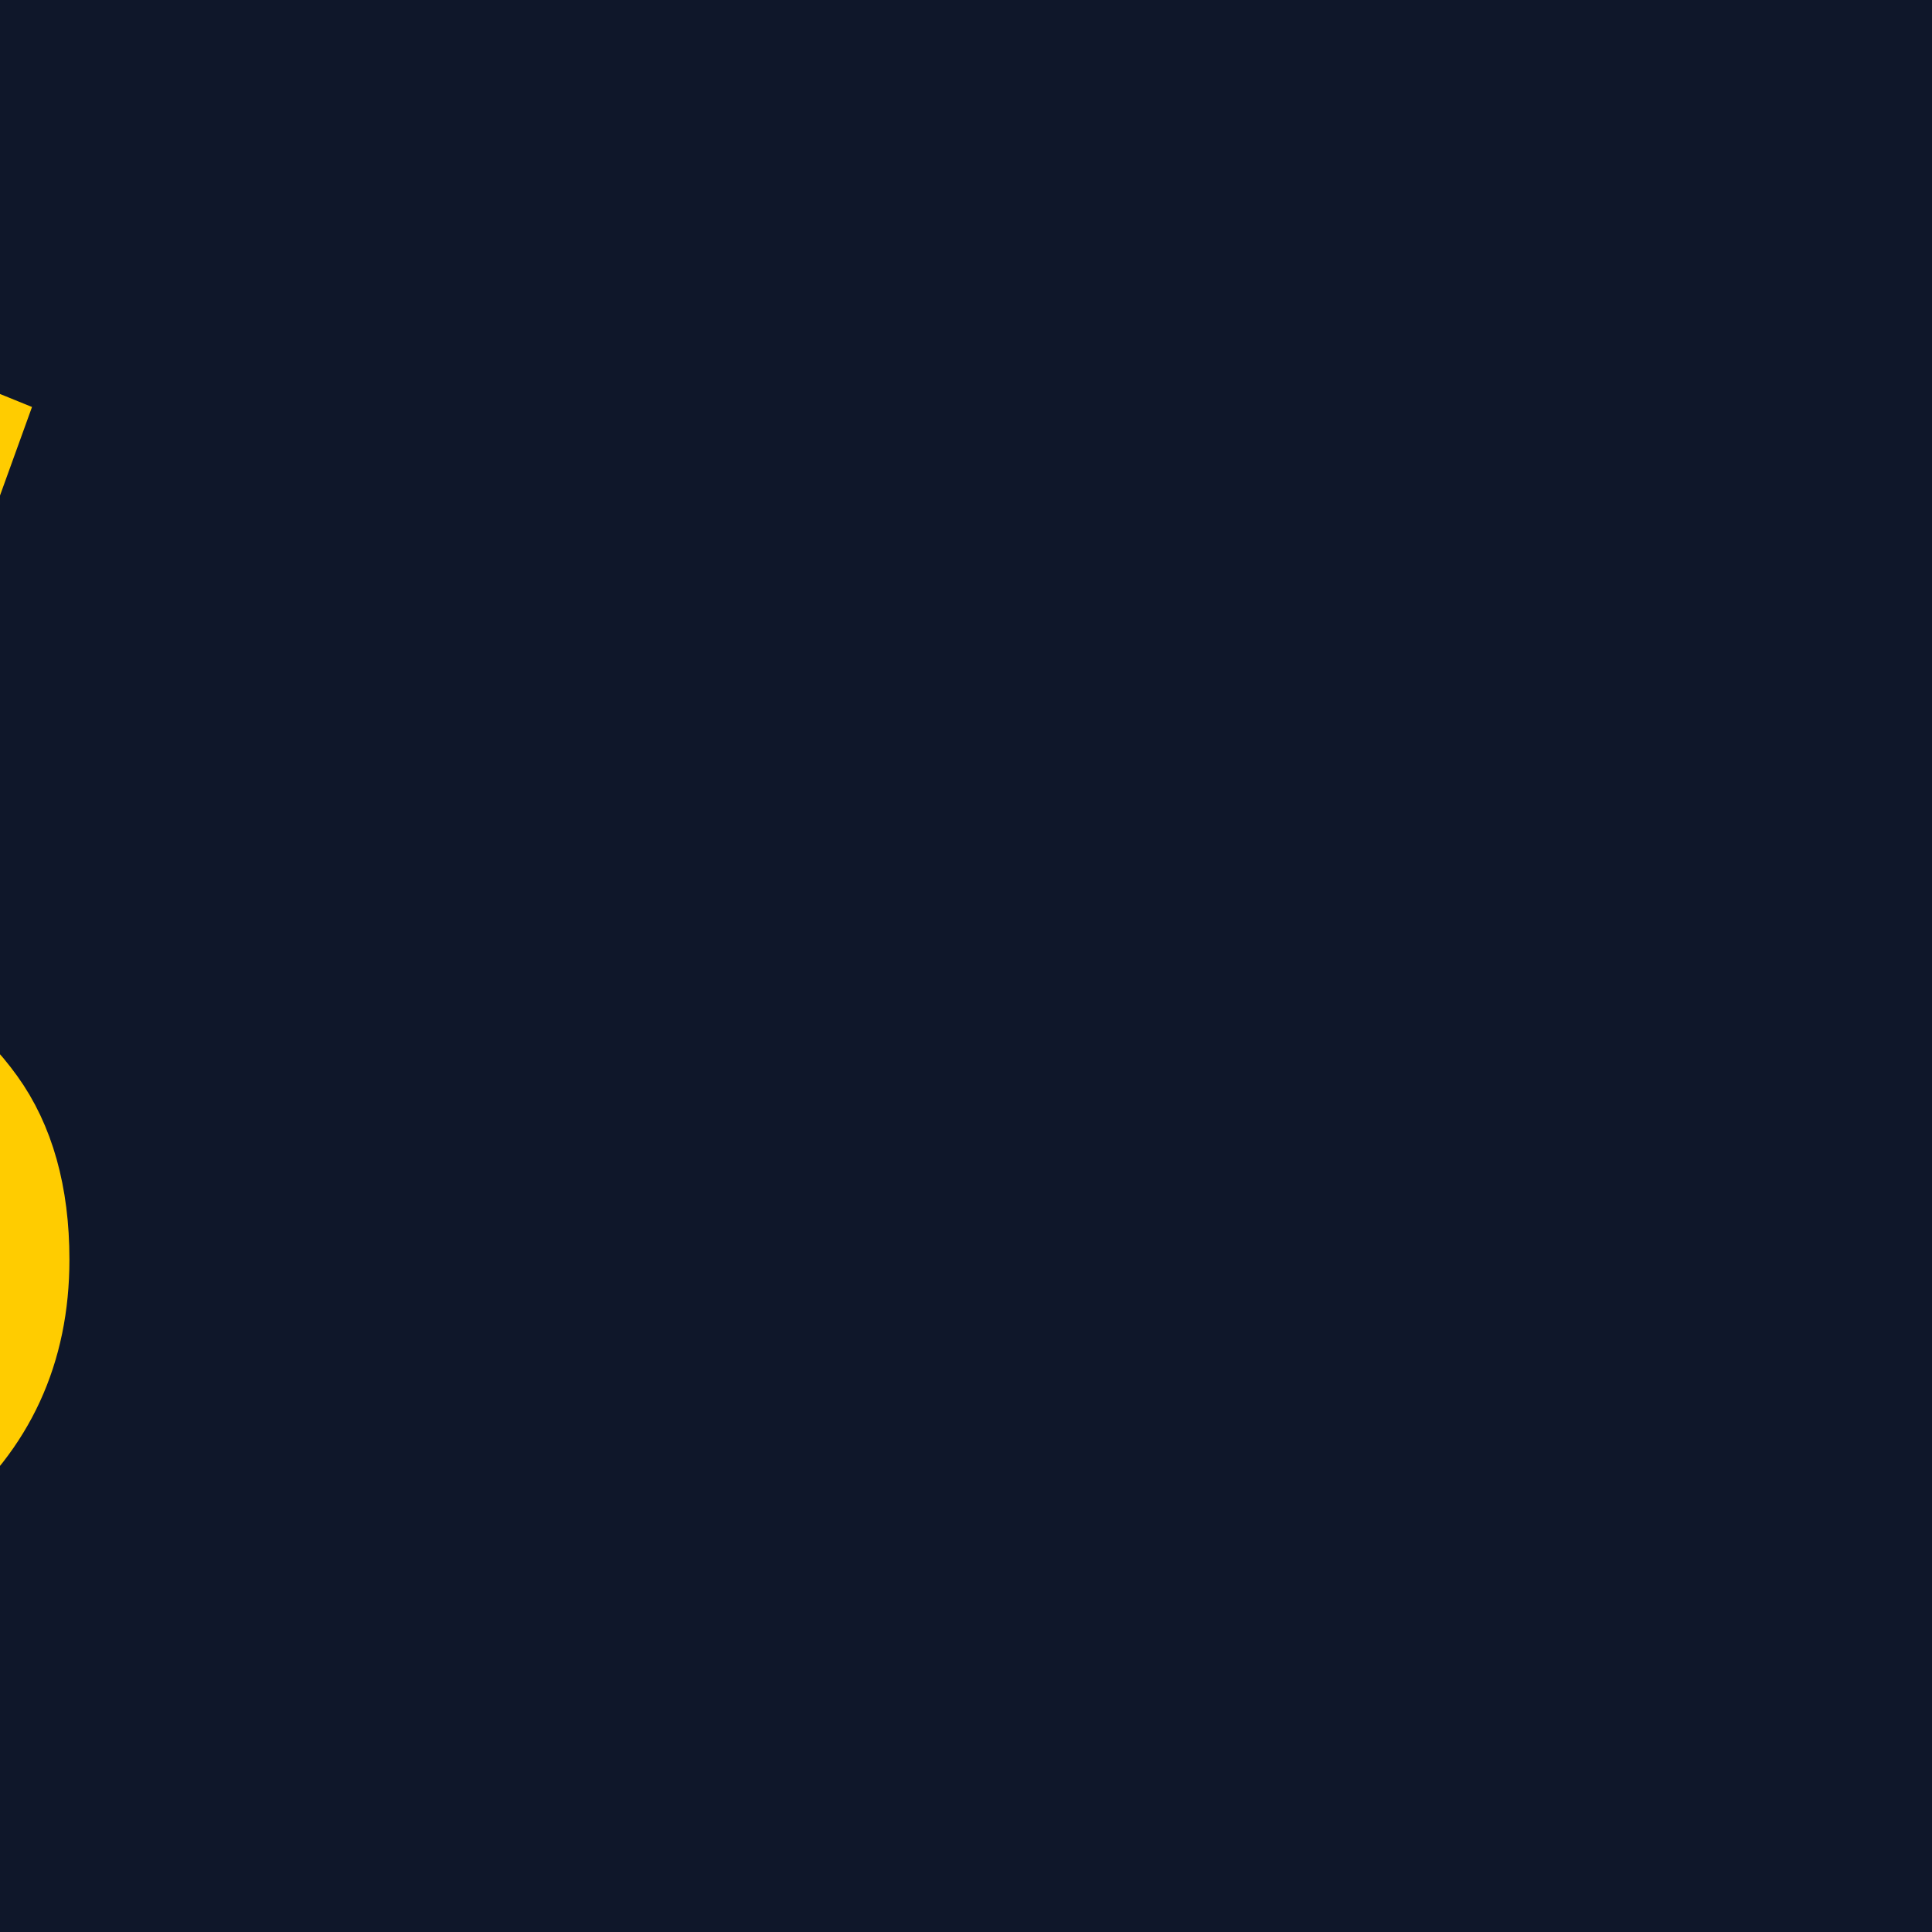
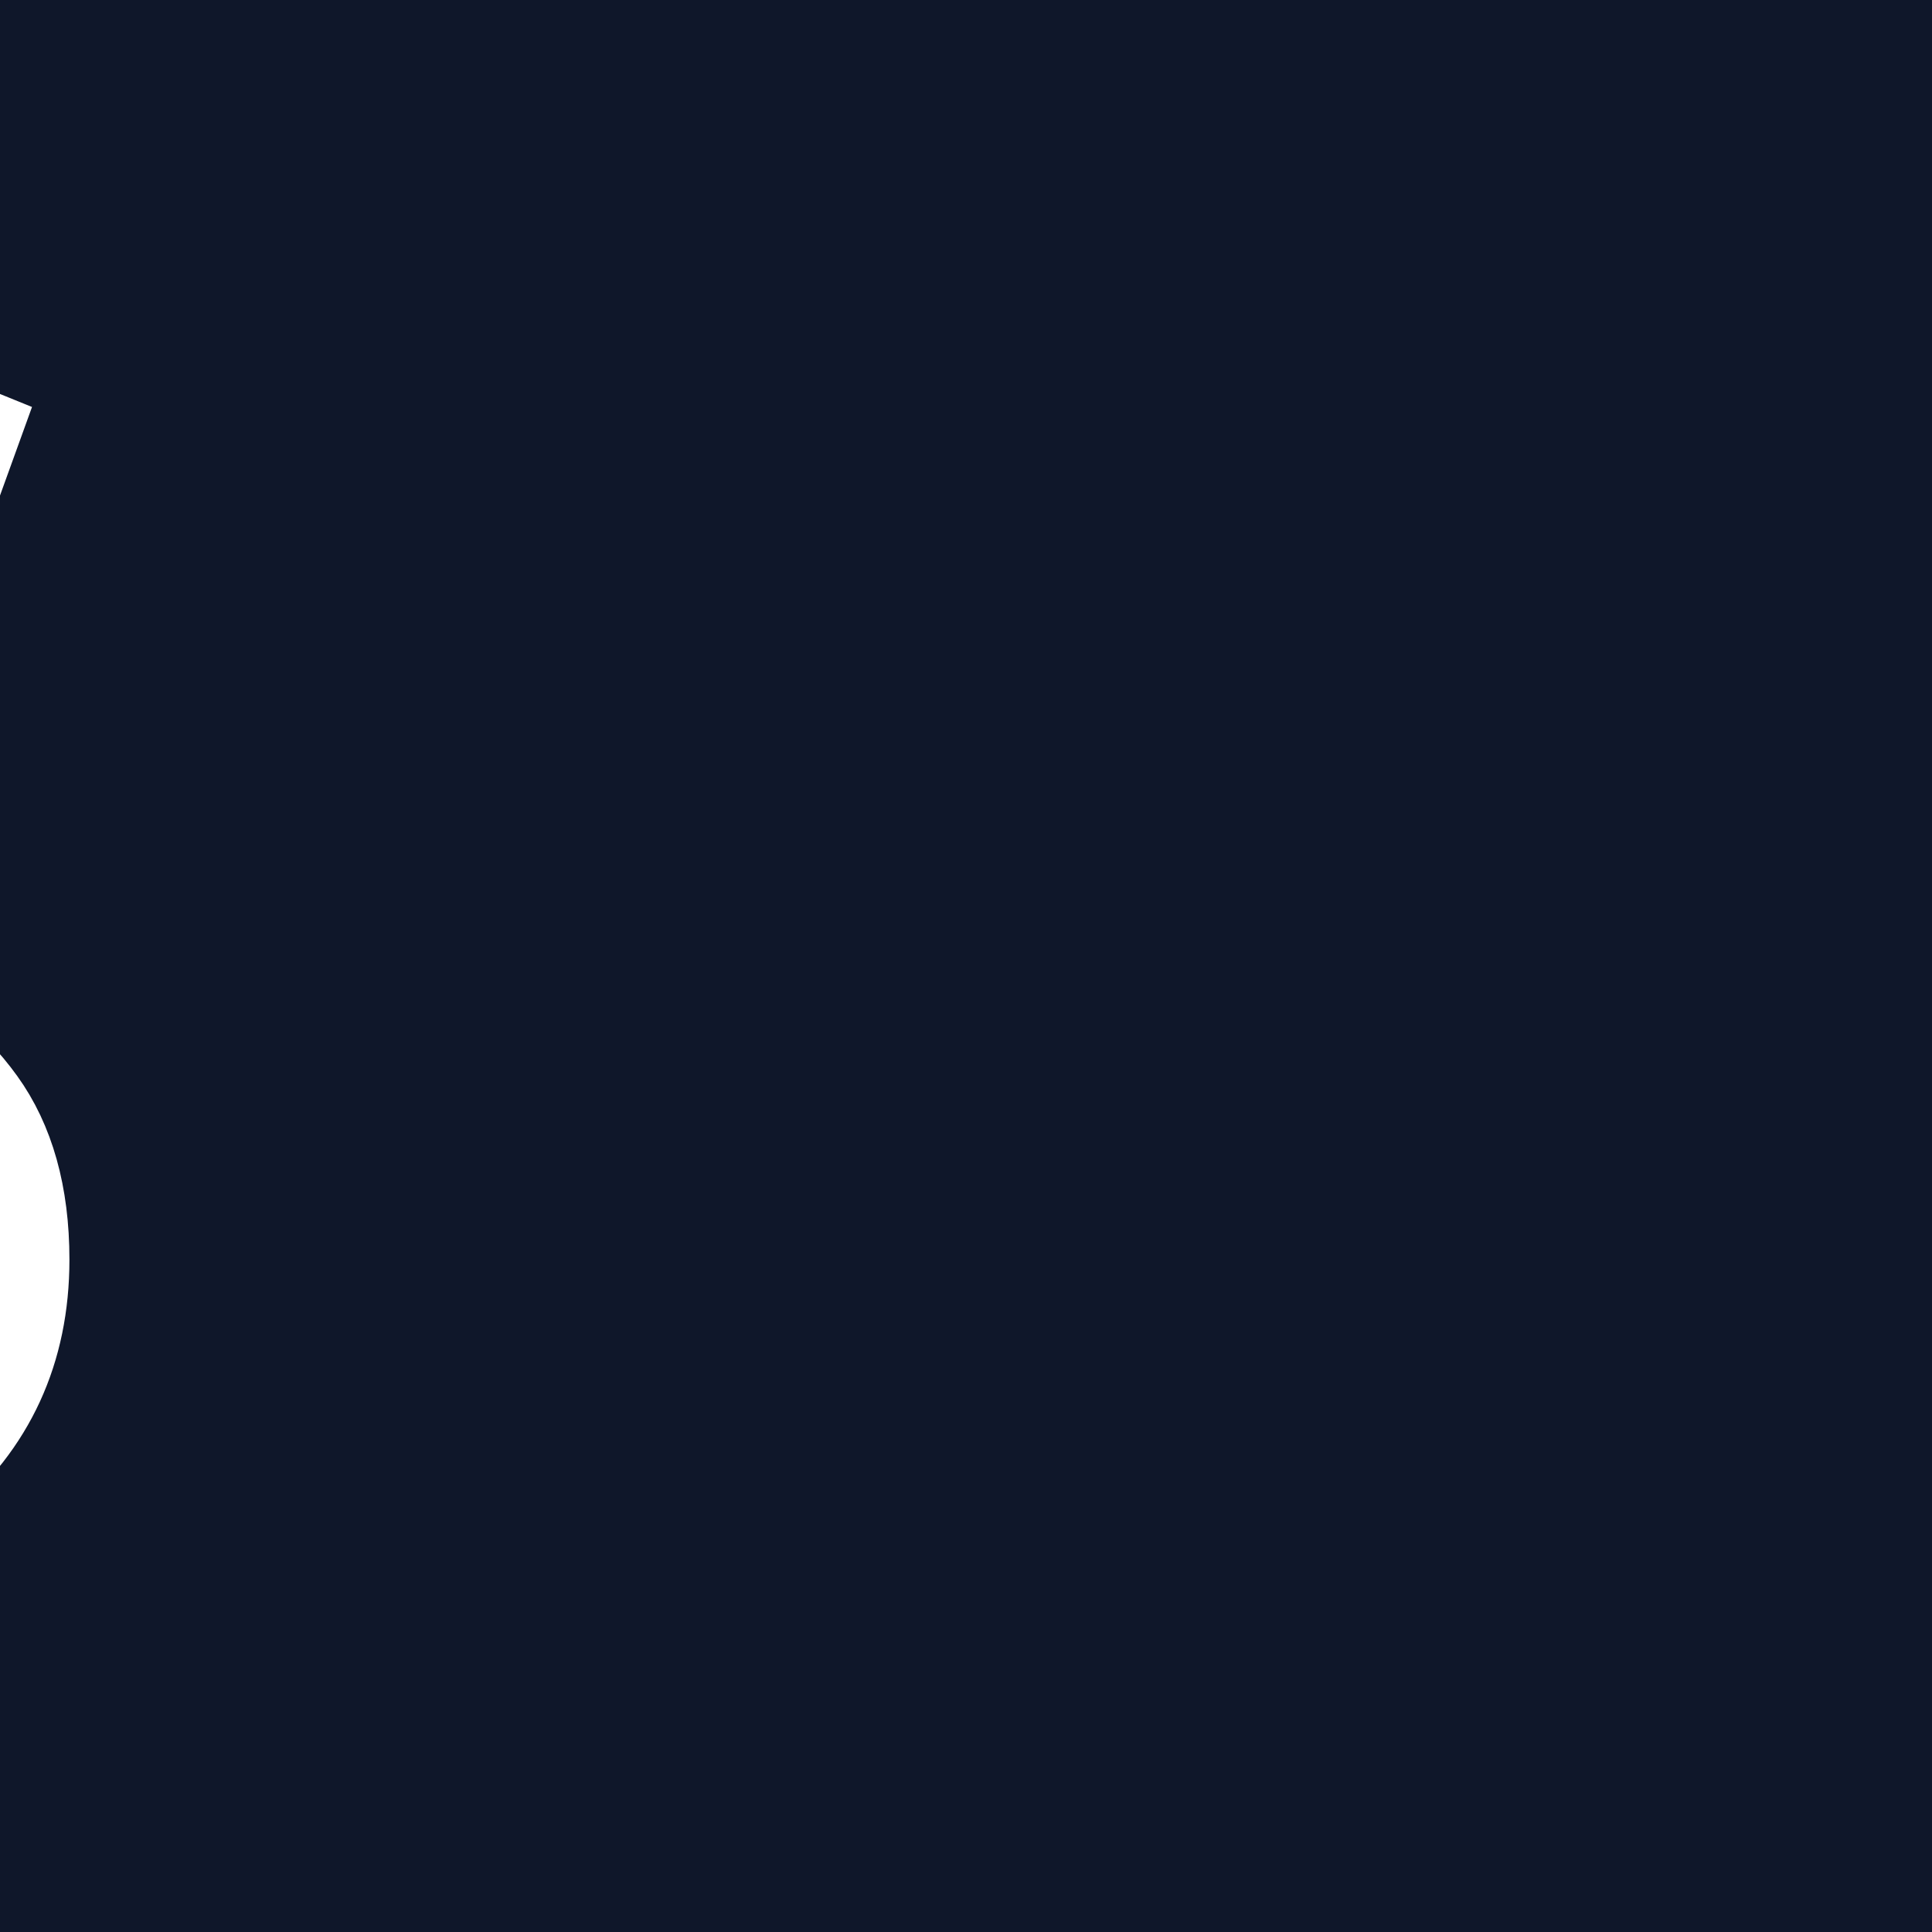
- <svg xmlns="http://www.w3.org/2000/svg" width="100" height="100" viewBox="0 0 26.458 26.458" version="1.1" id="svg1">
-   <defs id="defs1" />
+ <svg xmlns="http://www.w3.org/2000/svg" xmlns:xlink="http://www.w3.org/1999/xlink" width="100" height="100" viewBox="0 0 26.458 26.458" version="1.1" id="svg1">
+   <defs id="defs1">
+     <linearGradient id="linearGradient2">
+       <stop style="stop-color:#ffcc00;stop-opacity:1" offset="0" id="stop2" />
+       <stop style="stop-color:#4ade80;stop-opacity:1;" offset="1" id="stop3" />
+     </linearGradient>
+     <linearGradient xlink:href="#linearGradient2" id="linearGradient3" x1="13.229" y1="12.2" x2="13.229" y2="14.258" gradientUnits="userSpaceOnUse" />
+   </defs>
  <g id="layer1">
    <path style="fill:#0f172a;fill-opacity:1;stroke-width:2.646" d="M 0,0 V 26.458 H 26.458 V 0 Z" id="path1" />
-     <text xml:space="preserve" style="font-size:27.48px;font-family:Arial;-inkscape-font-specification:Arial;text-align:center;writing-mode:lr-tb;direction:ltr;text-anchor:middle;fill:#008000;fill-opacity:1;stroke:#ffcc00;stroke-width:0.964;paint-order:fill markers stroke" x="13.229" y="23.293" id="text2">
-       <tspan id="tspan2" style="font-style:normal;font-variant:normal;font-weight:normal;font-stretch:normal;font-family:Audex;-inkscape-font-specification:Audex;fill:#008000;stroke:#ffcc00;stroke-width:0.964;paint-order:fill markers stroke" x="13.229" y="23.293">$</tspan>
+     <text xml:space="preserve" style="font-size:27.48px;font-family:Arial;-inkscape-font-specification:Arial;text-align:center;writing-mode:lr-tb;direction:ltr;text-anchor:middle;fill:url(#linearGradient3);fill-opacity:1;stroke:#ffffff;stroke-width:0.964;paint-order:fill markers stroke" x="13.229" y="23.293" id="text2">
+       <tspan id="tspan2" style="font-style:normal;font-variant:normal;font-weight:normal;font-stretch:normal;font-family:Audex;-inkscape-font-specification:Audex;fill:url(#linearGradient3);stroke:#ffffff;stroke-width:0.964;paint-order:fill markers stroke;fill-opacity:1" x="13.229" y="23.293">$</tspan>
    </text>
  </g>
</svg>
